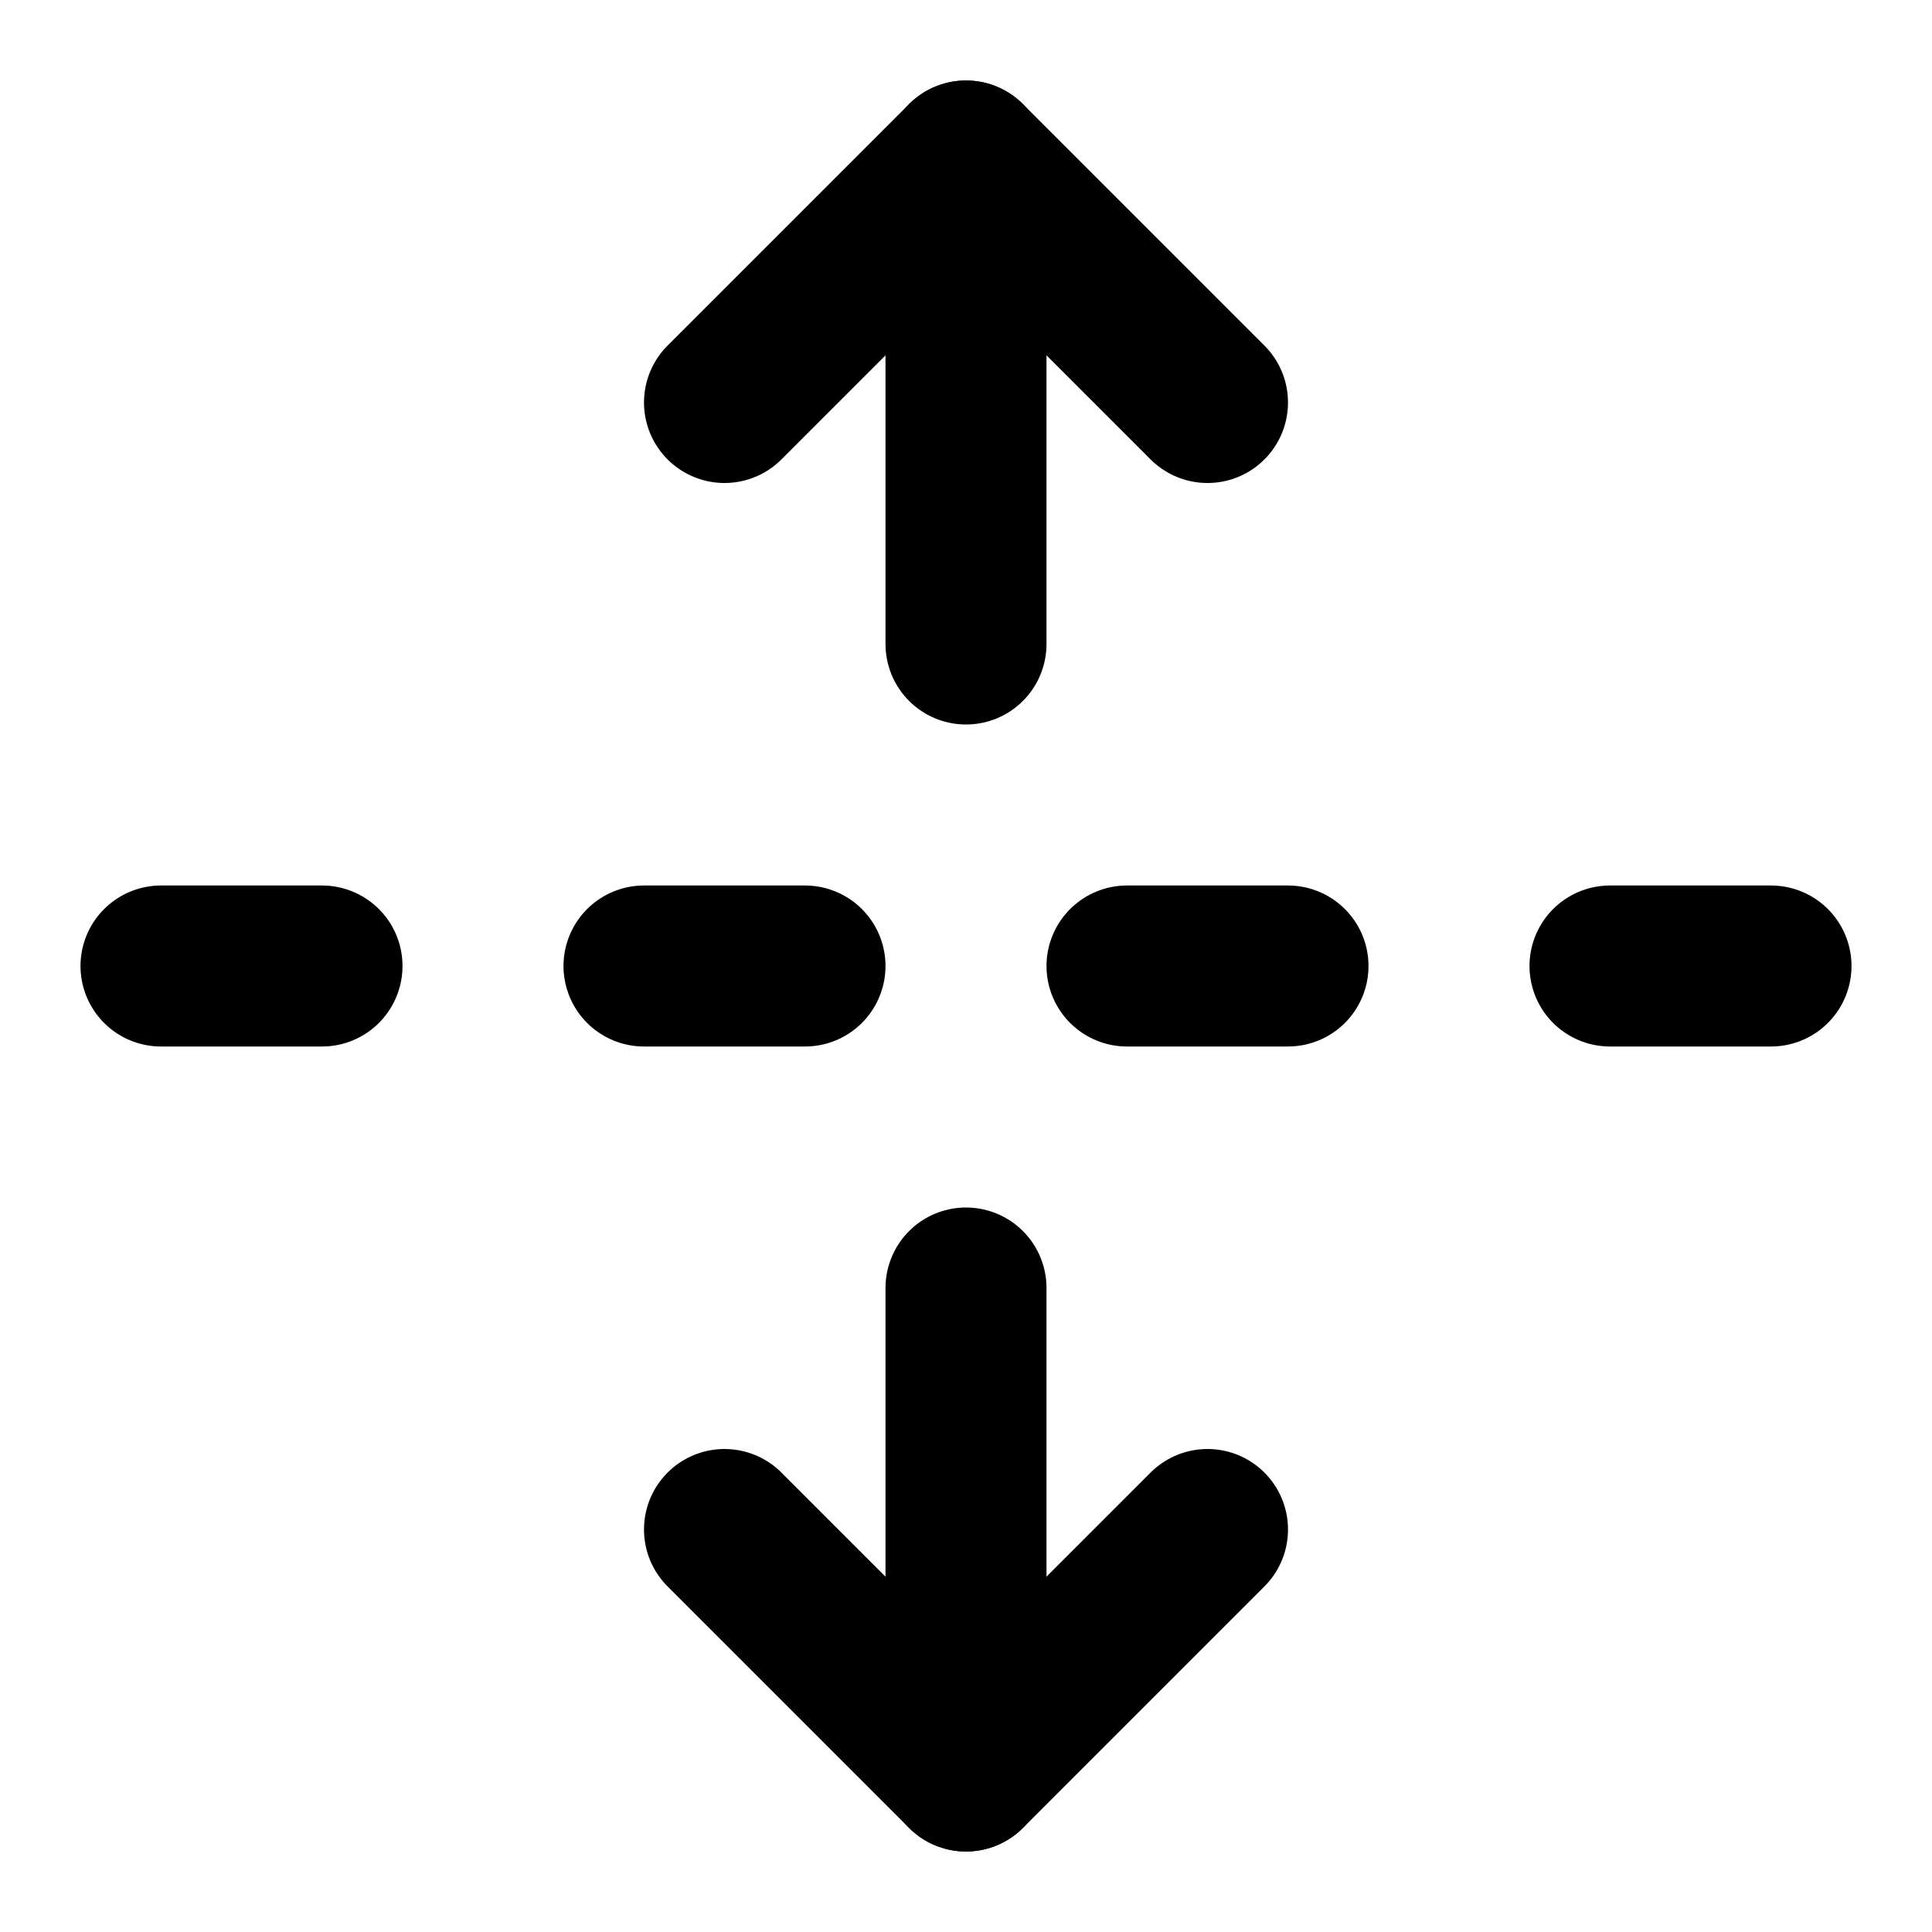
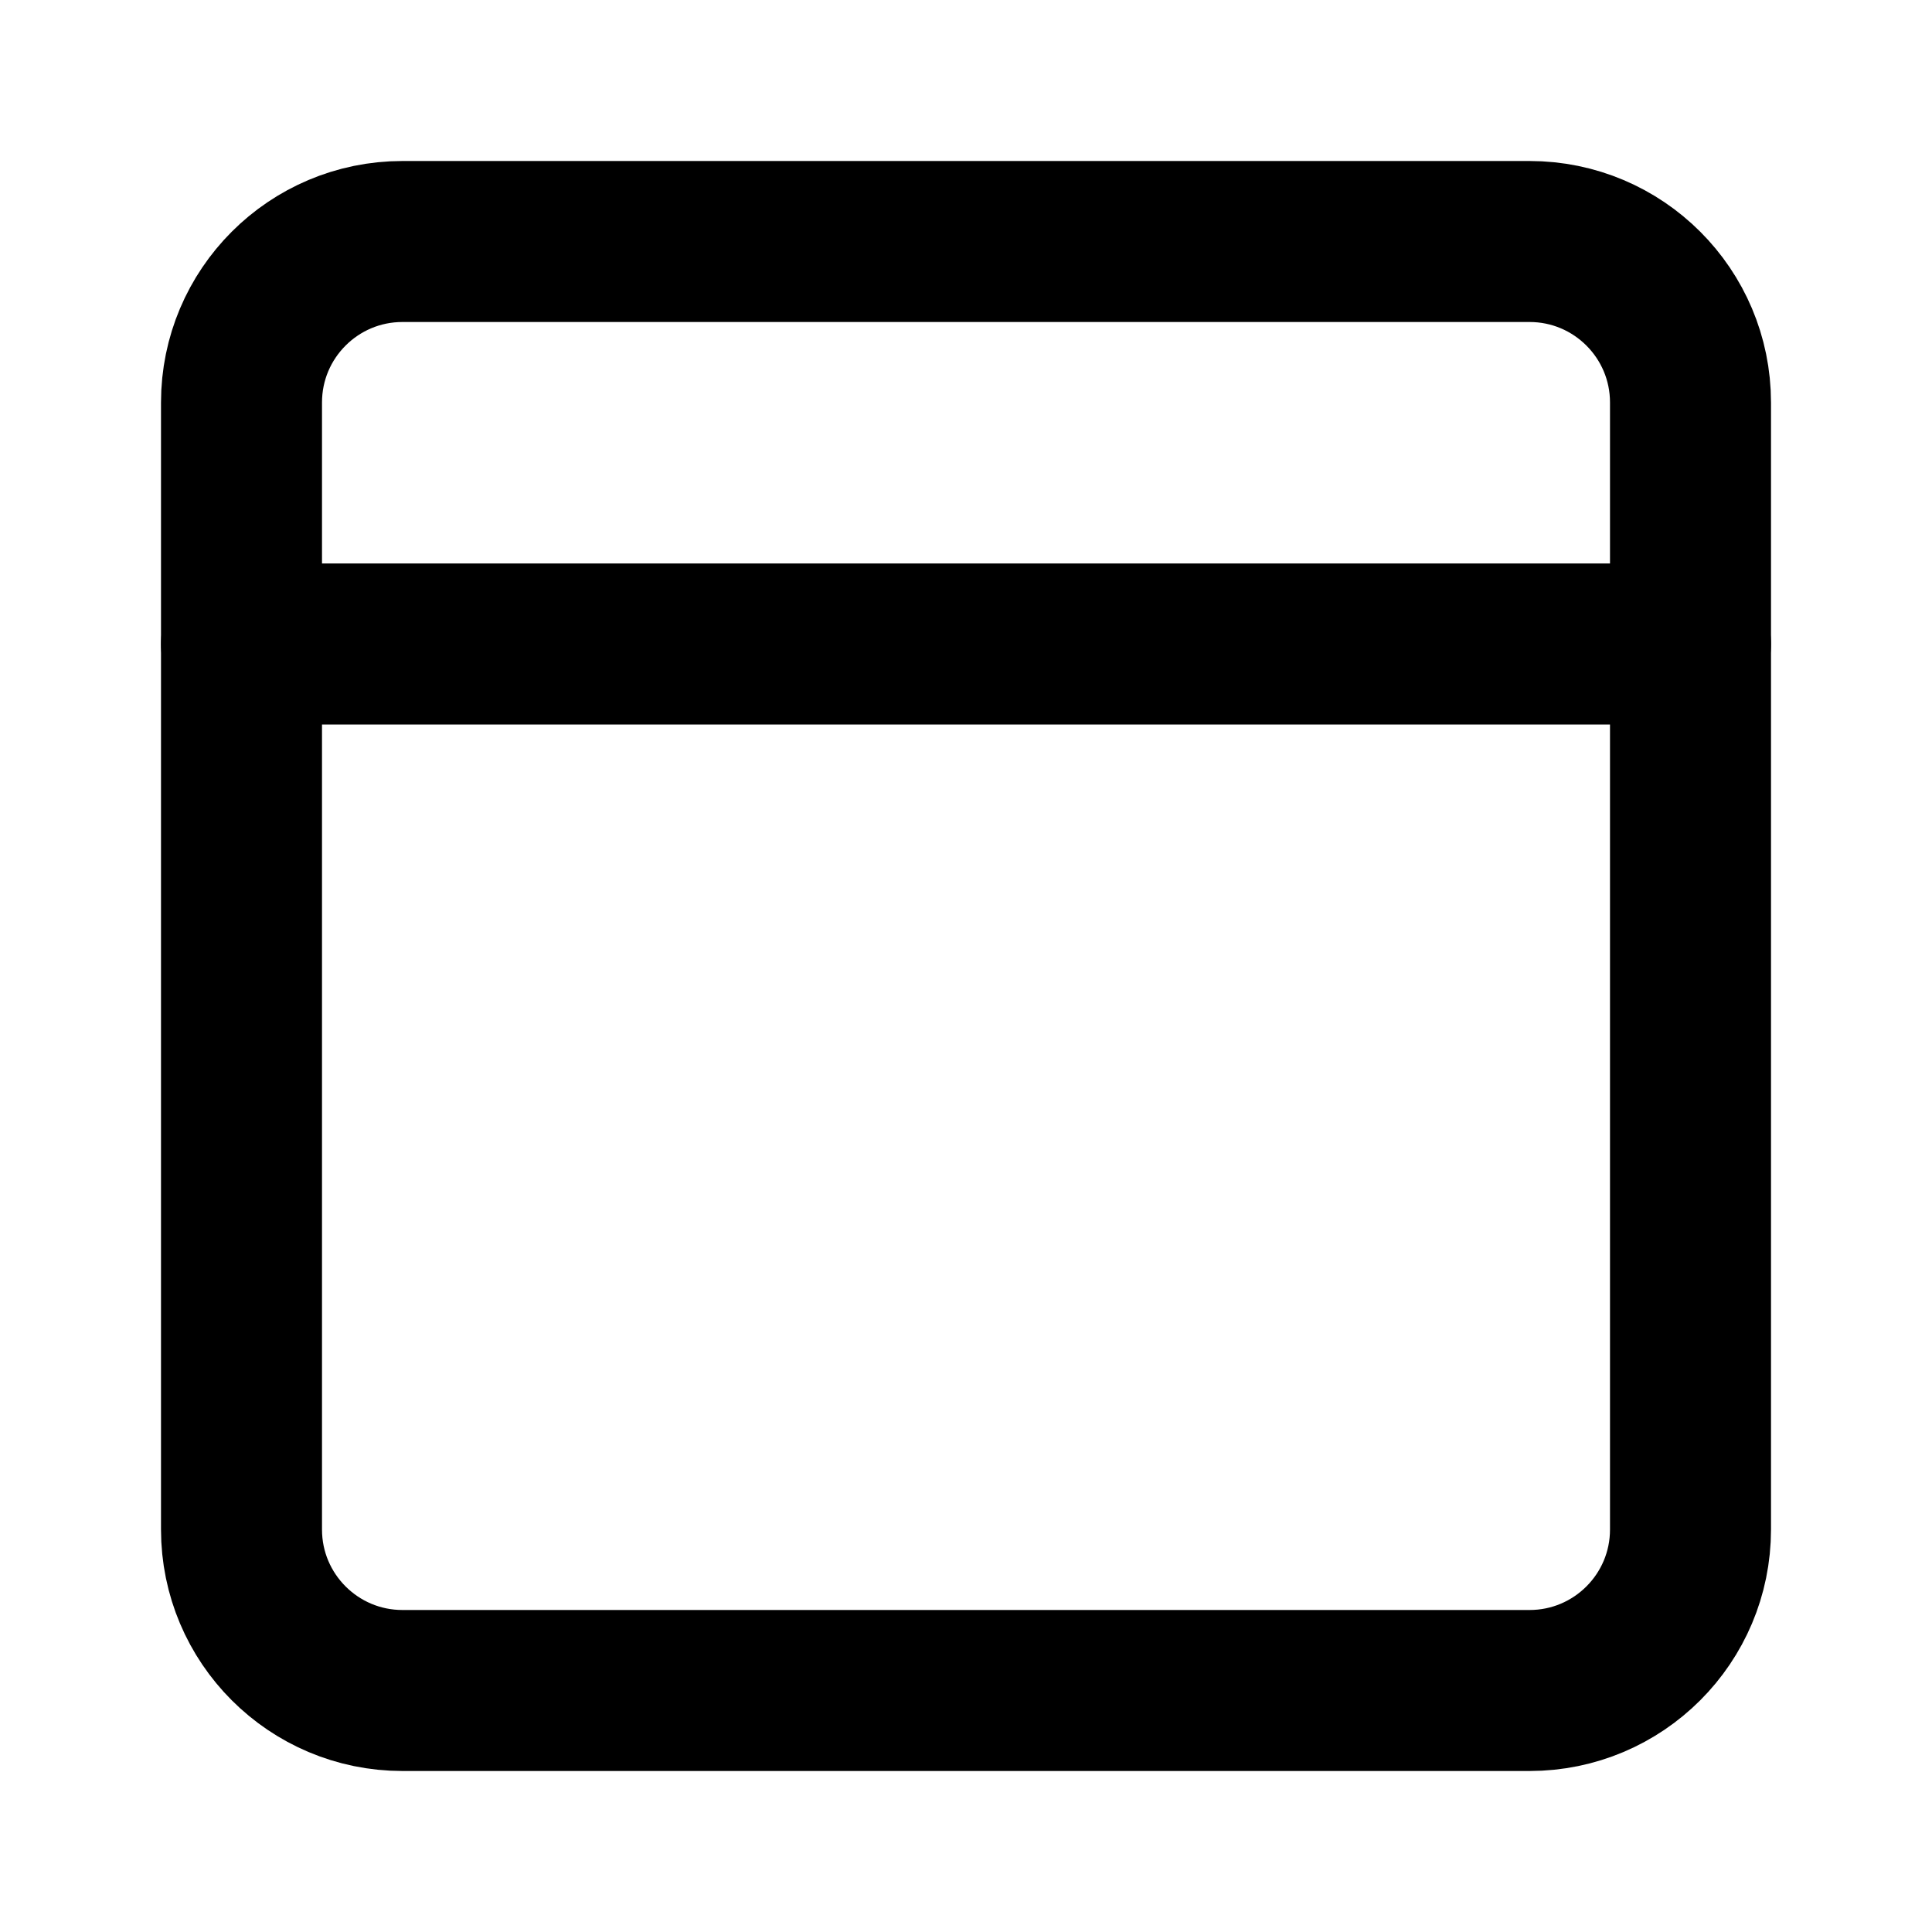
<svg xmlns="http://www.w3.org/2000/svg" viewBox="0 0 16 16" aria-hidden="true">
  <g fill="none" stroke="currentColor" stroke-width="2" stroke-linecap="round" stroke-linejoin="round" transform="matrix(0.666667 0 0 0.666667 0 0)">
-     <path d="M12 22v-6" />
-     <path d="M12 8V2" />
-     <path d="M4 12H2" />
-     <path d="M10 12H8" />
-     <path d="M16 12h-2" />
-     <path d="M22 12h-2" />
-     <path d="m15 19-3 3-3-3" />
-     <path d="m15 5-3-3-3 3" />
+     <rect x="3" y="3" width="18" height="18" rx="2" />
+     <path d="M3 8h18" />
  </g>
</svg>
